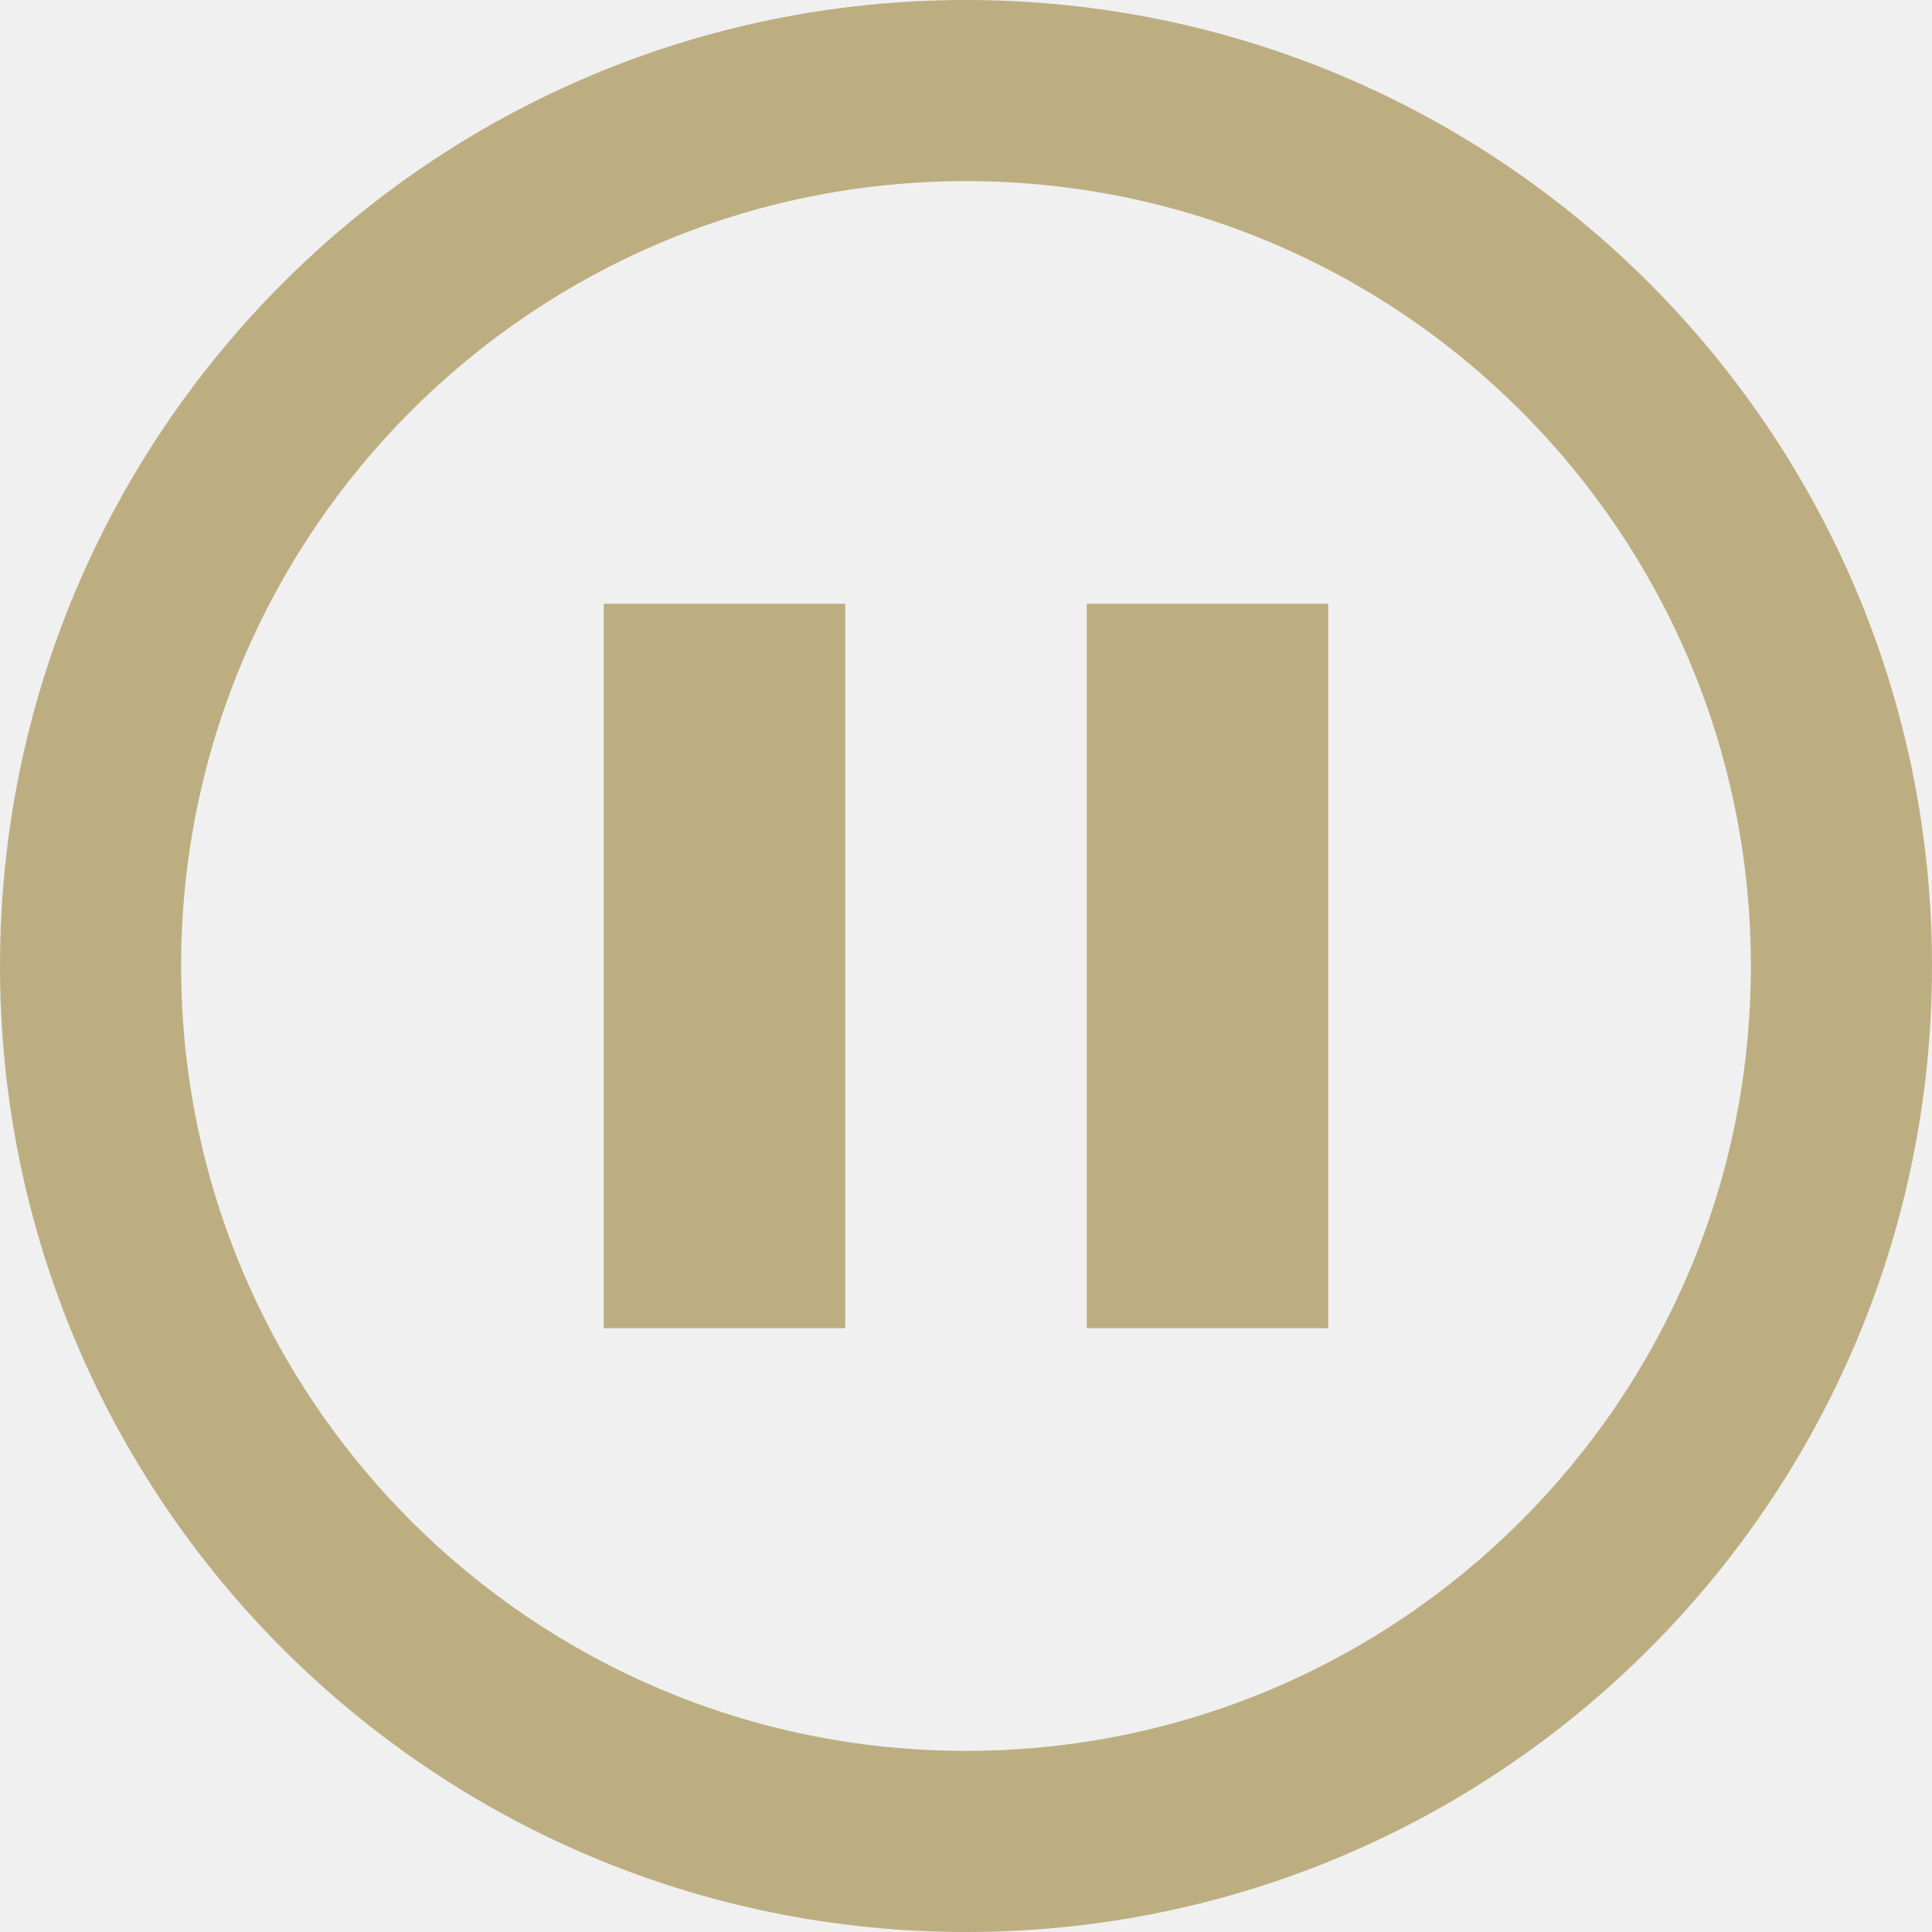
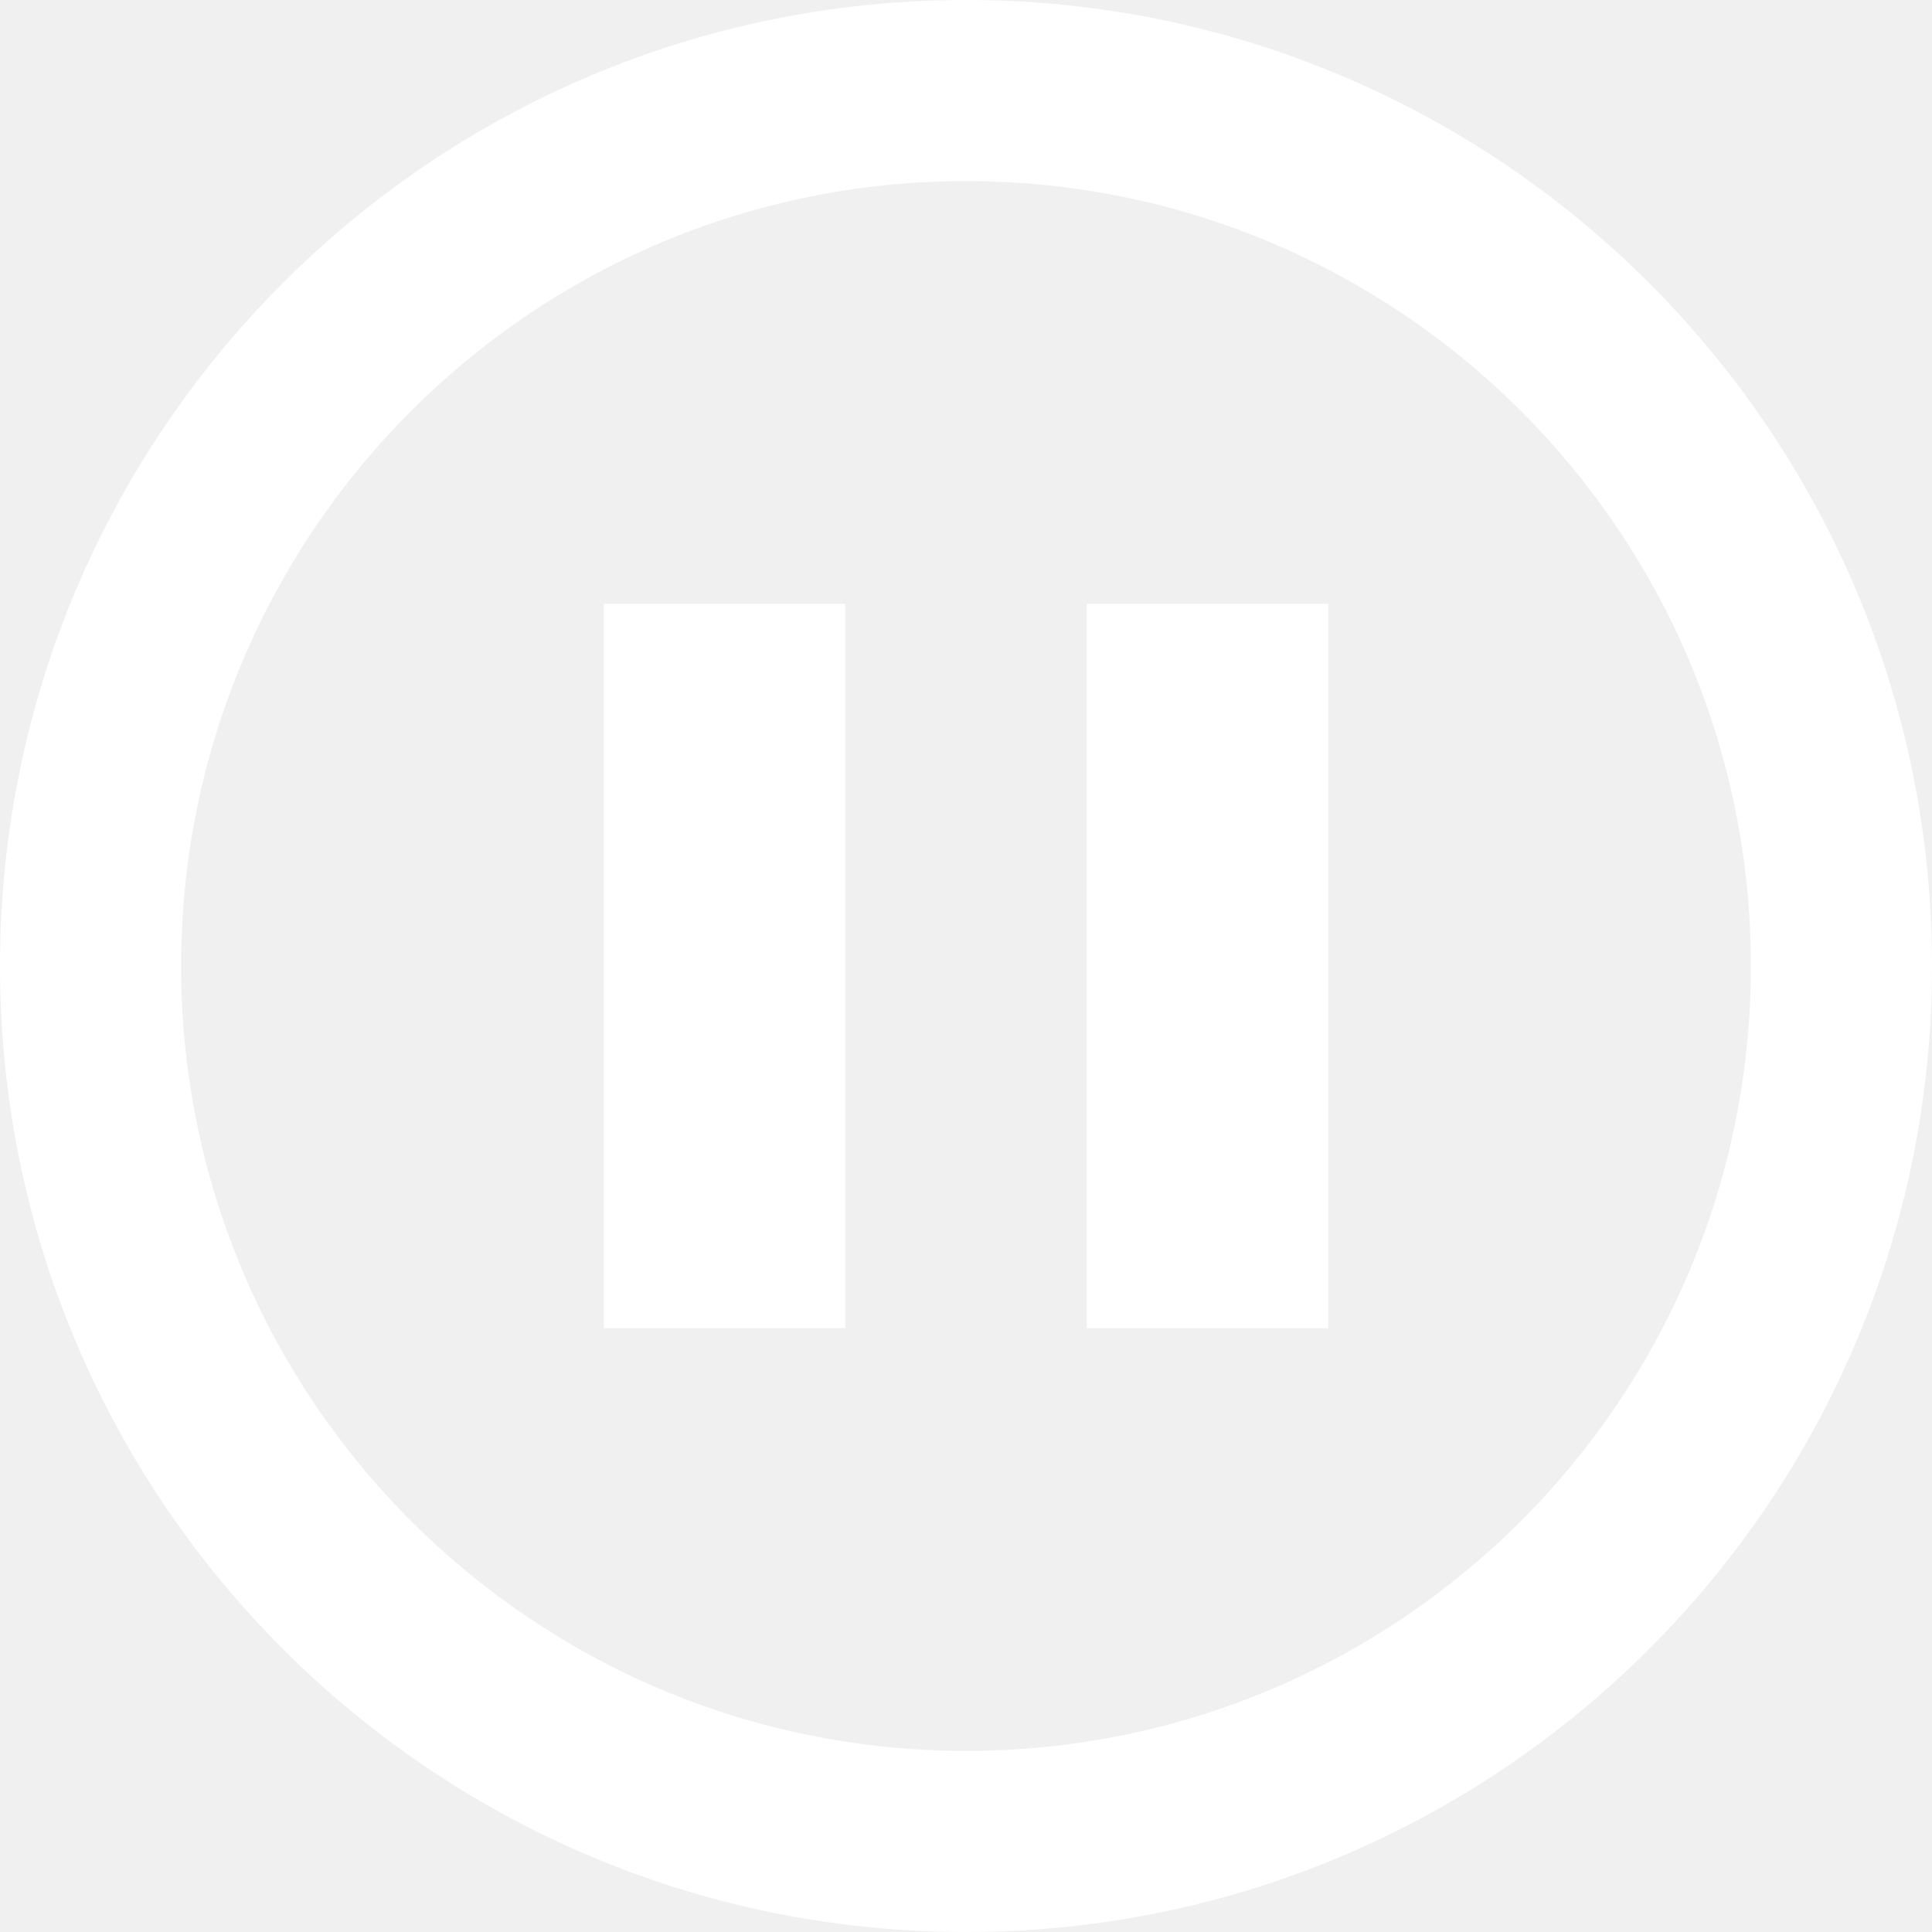
<svg xmlns="http://www.w3.org/2000/svg" version="1.1" width="64" height="64" viewBox="0 0 64 64">
-   <path fill="#bdae82" d="M32 0c-17.673 0-32 14.327-32 32s14.327 32 32 32 32-14.327 32-32-14.327-32-32-32zM32 58c-14.359 0-26-11.641-26-26s11.641-26 26-26 26 11.641 26 26-11.641 26-26 26zM20 20h8v24h-8zM36 20h8v24h-8z" />
+   <path fill="#fff" d="M32 0c-17.673 0-32 14.327-32 32s14.327 32 32 32 32-14.327 32-32-14.327-32-32-32zM32 58c-14.359 0-26-11.641-26-26s11.641-26 26-26 26 11.641 26 26-11.641 26-26 26zM20 20h8v24h-8zM36 20h8v24h-8z" />
</svg>
